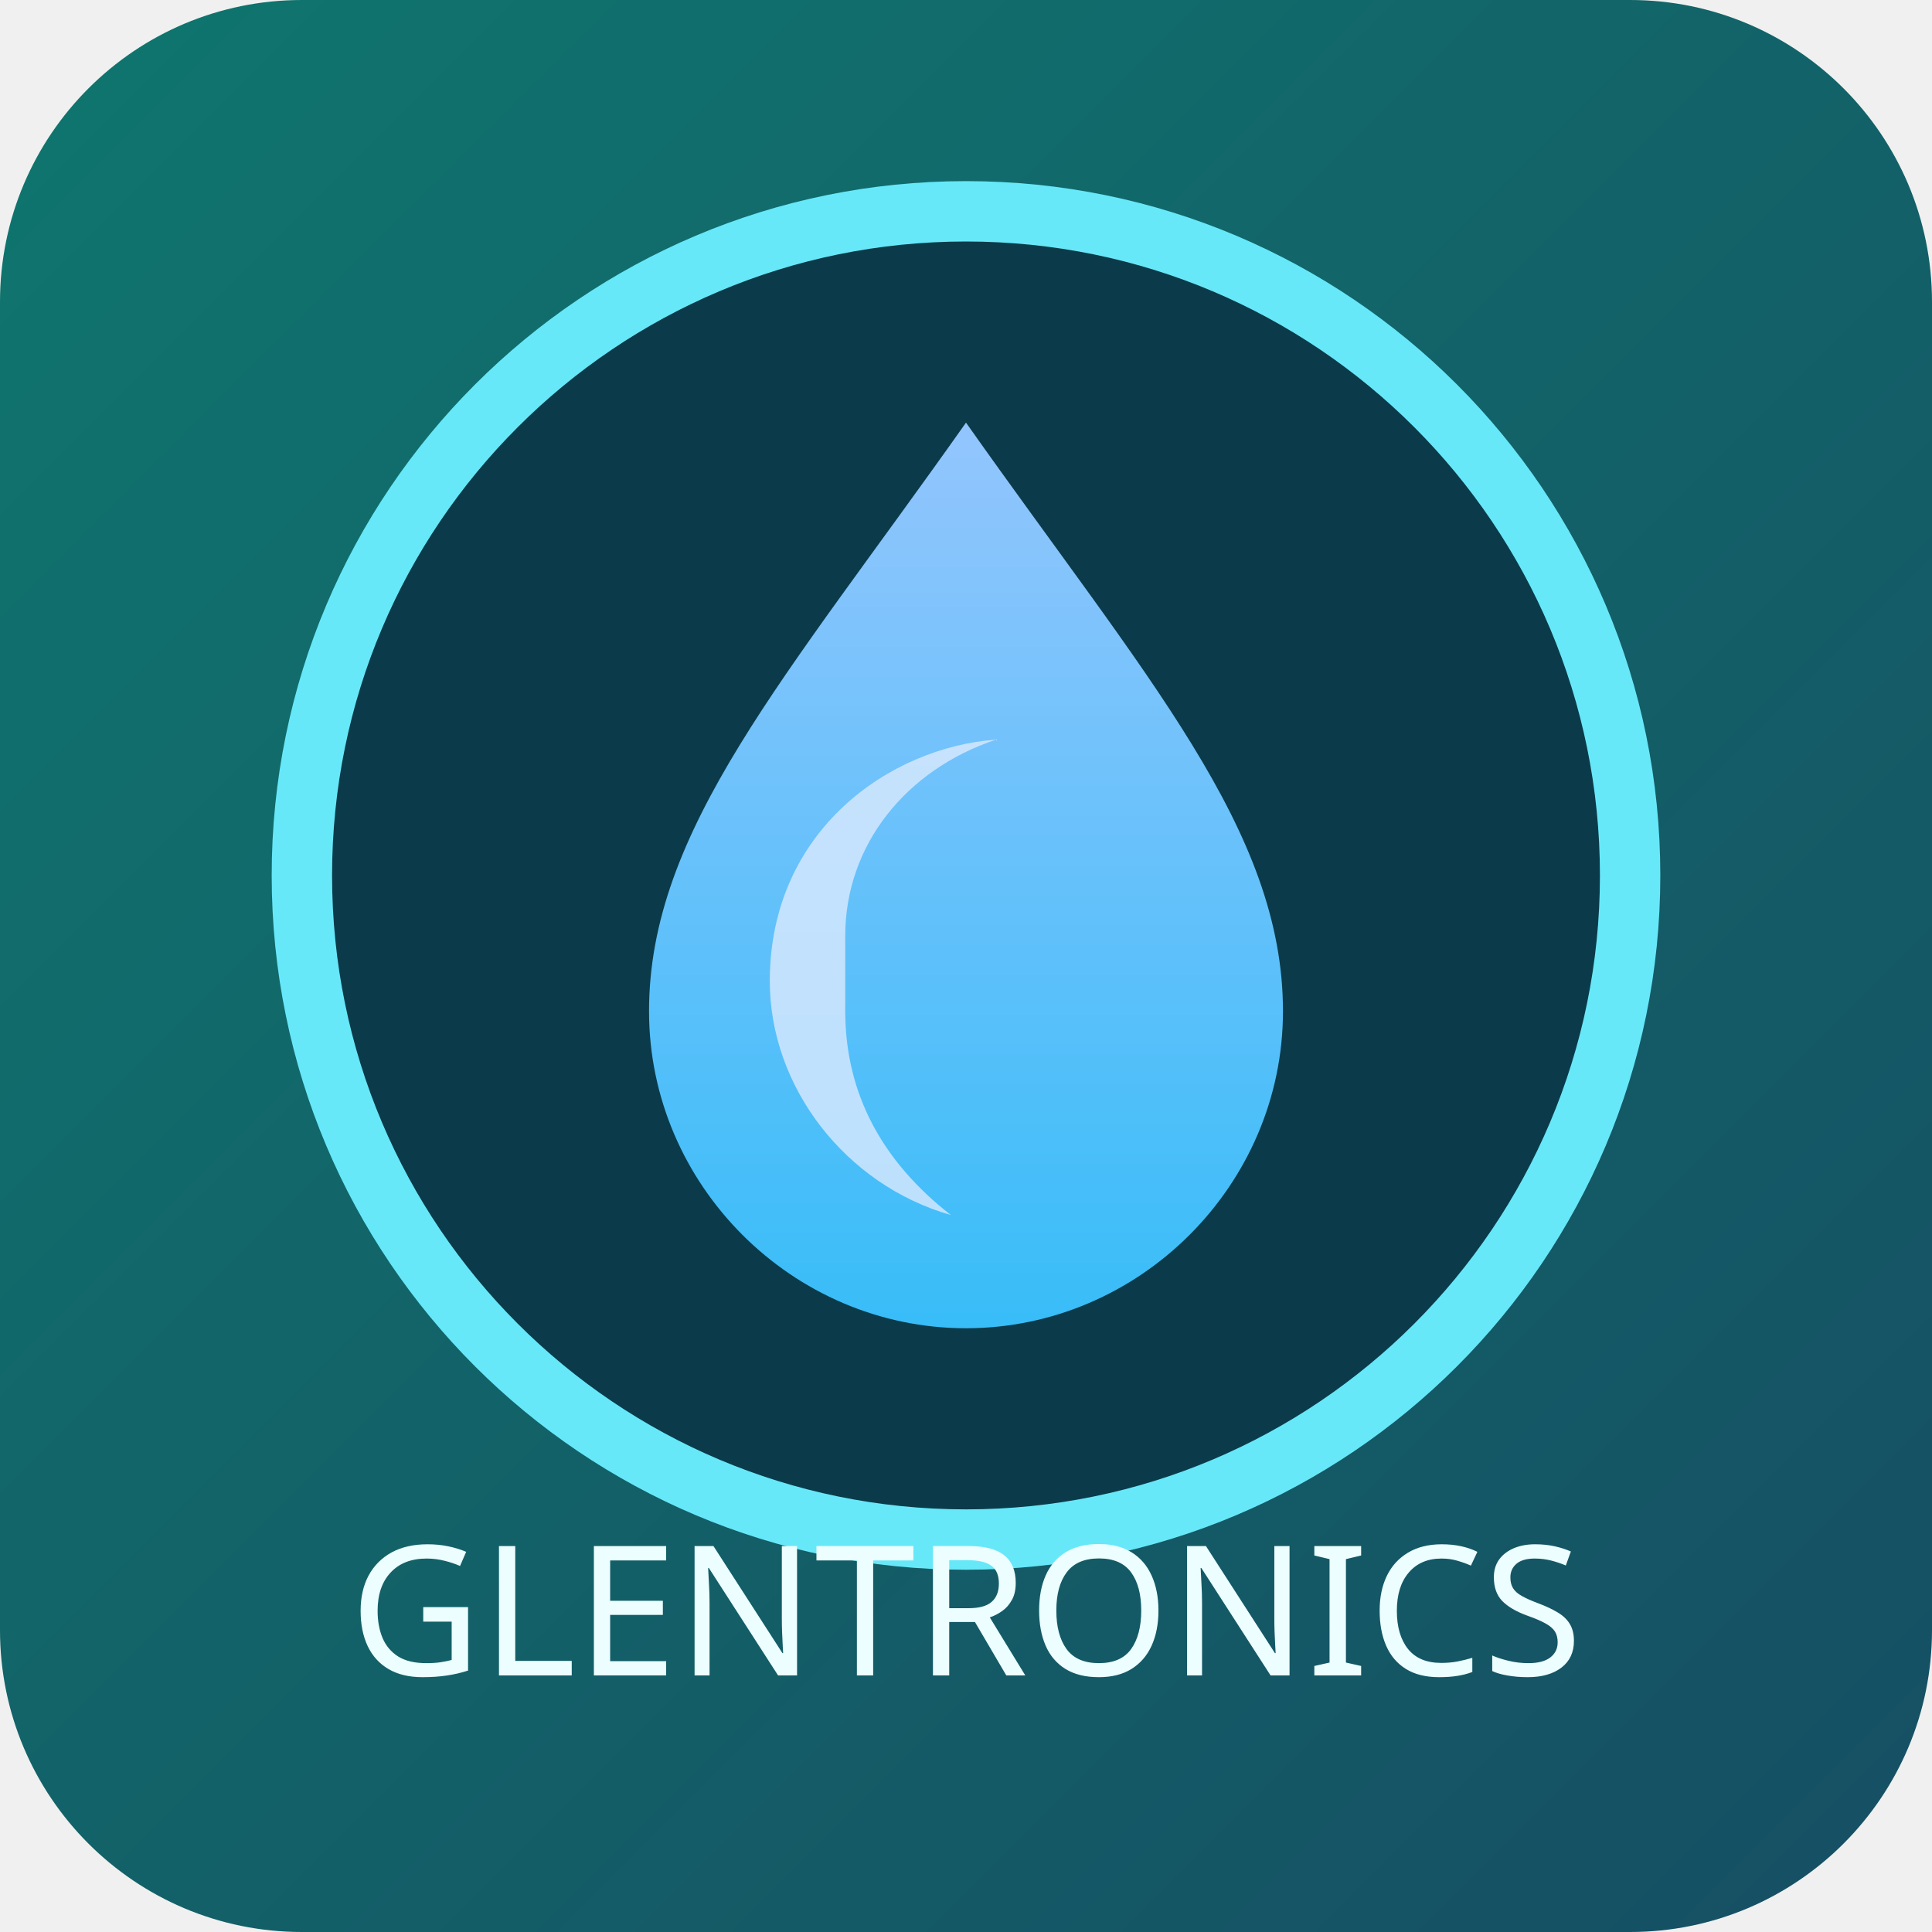
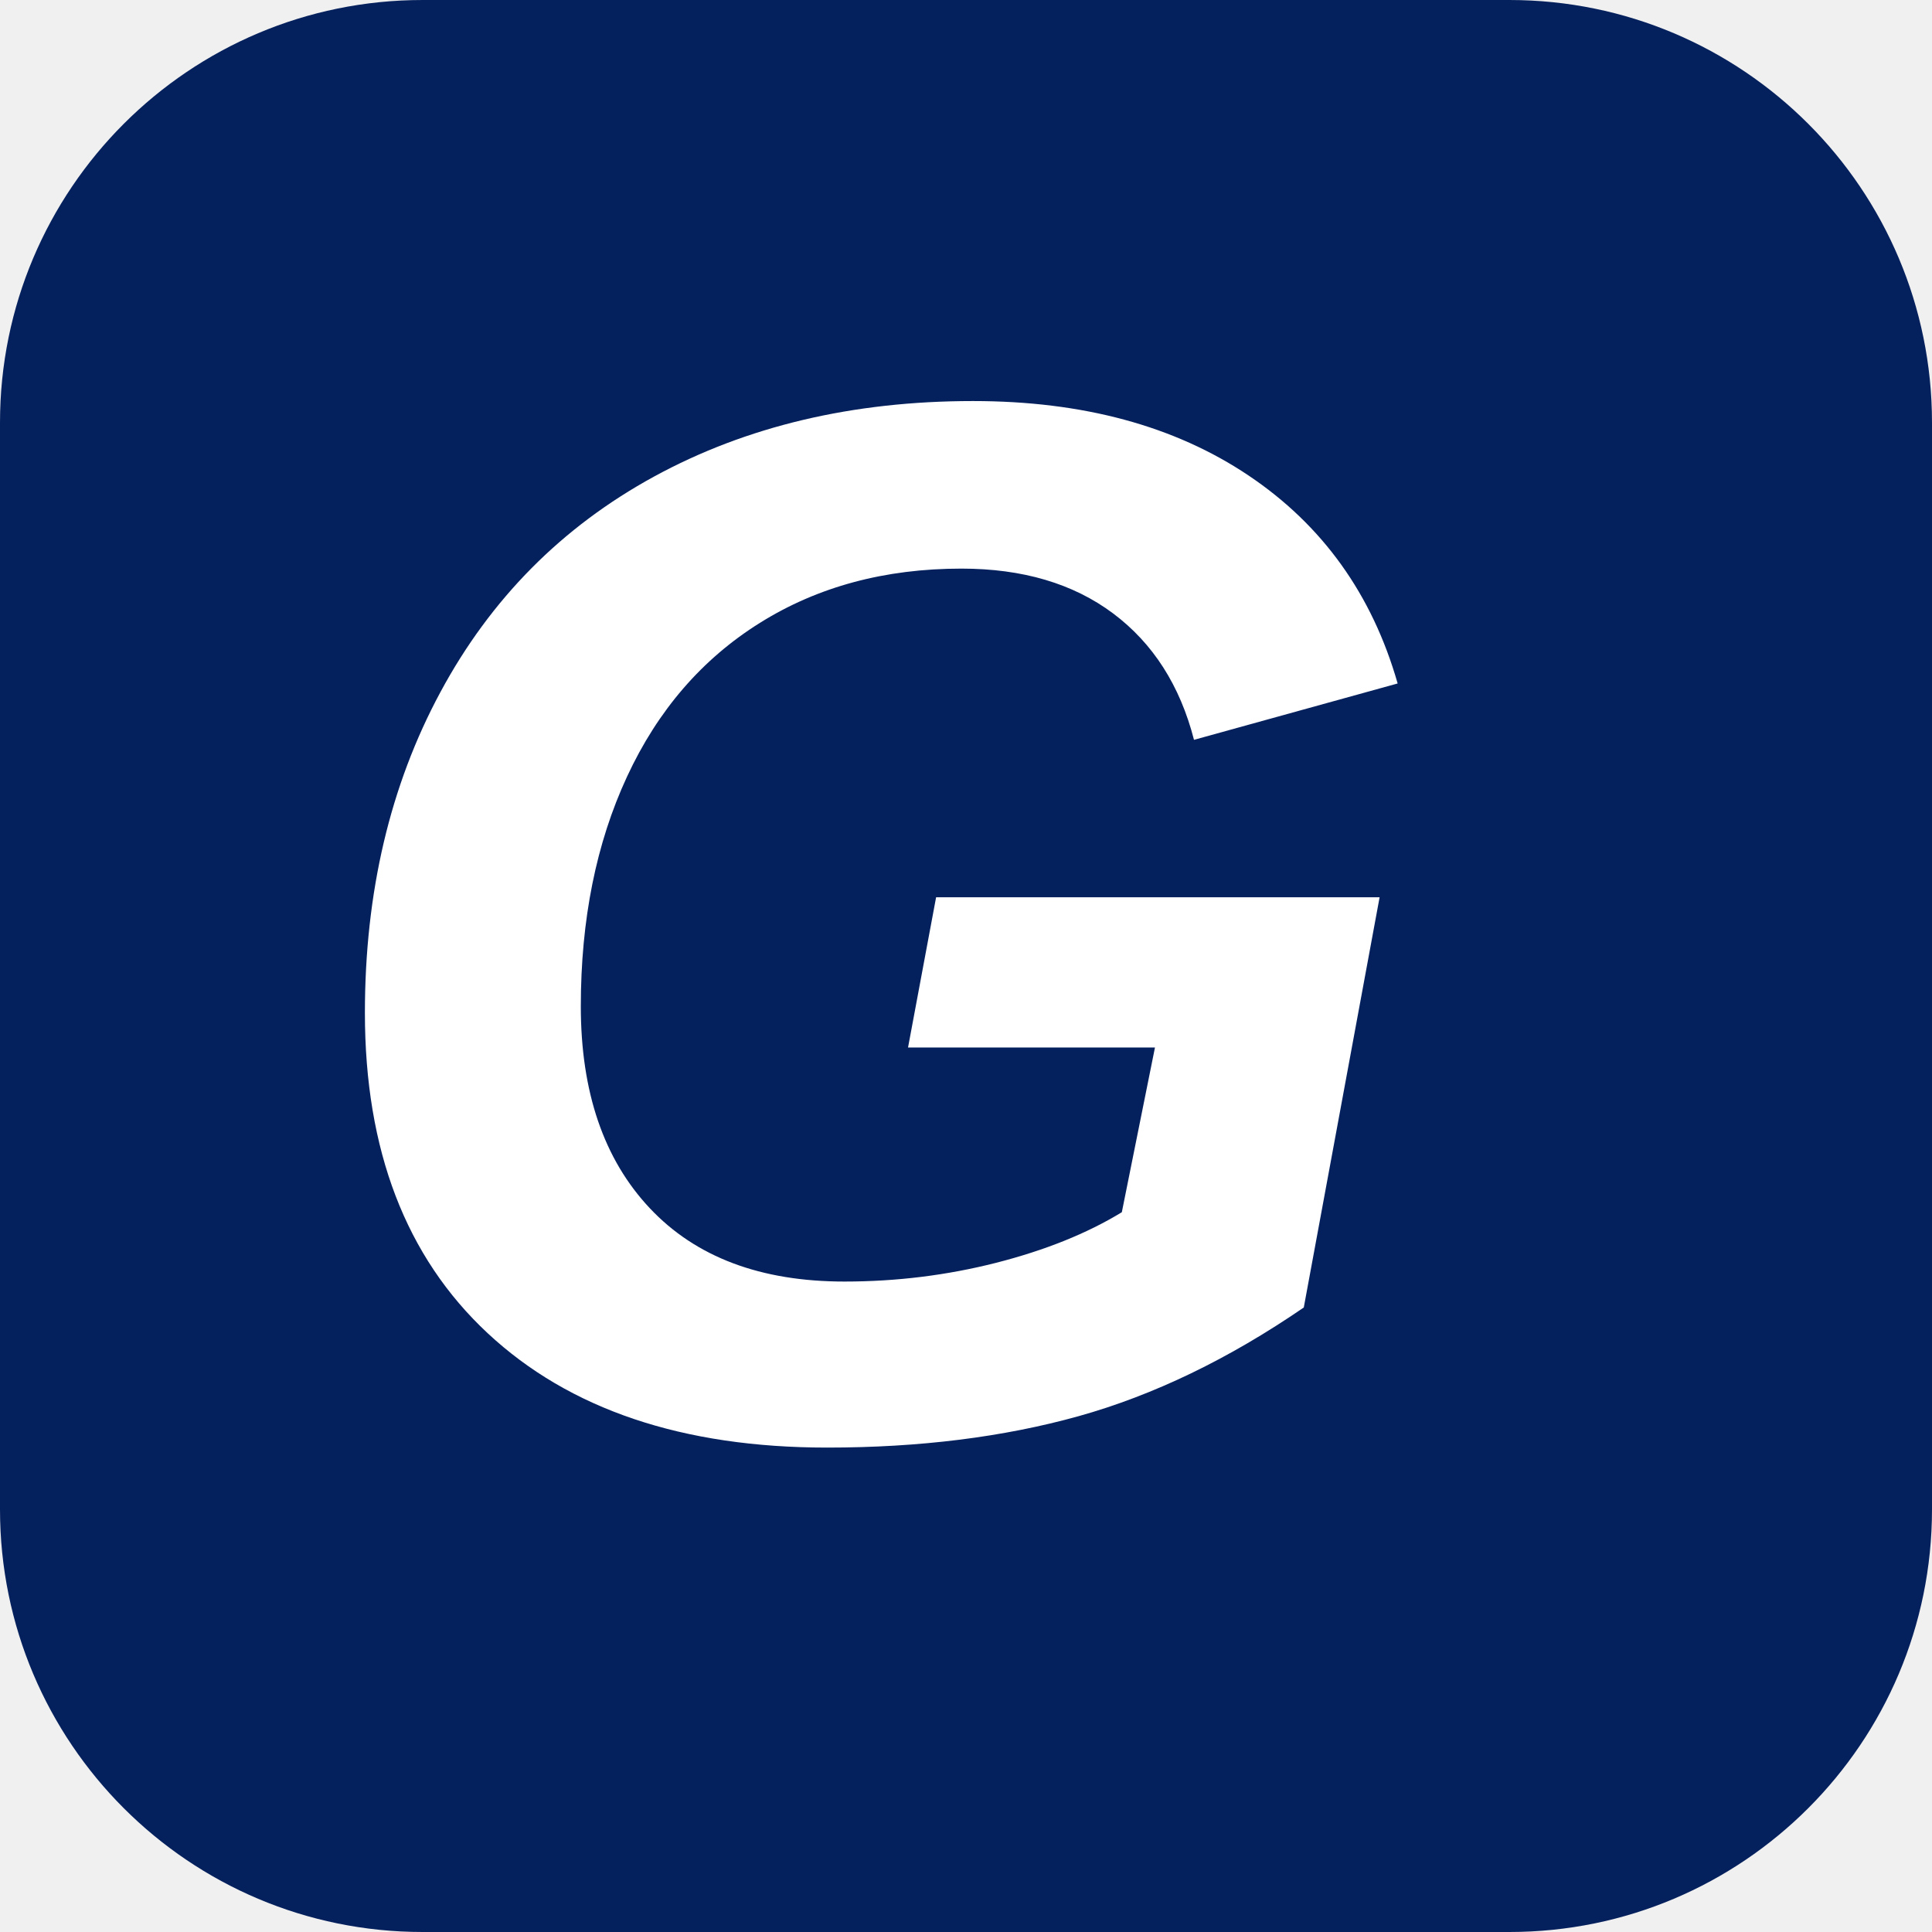
- <svg xmlns="http://www.w3.org/2000/svg" viewBox="0 0 256 256" role="img" aria-label="Glentronics">
-   <defs>
-     <linearGradient id="bg" x1="0" y1="0" x2="1" y2="1">
-       <stop offset="0%" stop-color="#0f766e" />
-       <stop offset="100%" stop-color="#164e63" />
-     </linearGradient>
-     <linearGradient id="drop" x1="0" y1="0" x2="0" y2="1">
-       <stop offset="0%" stop-color="#93c5fd" />
-       <stop offset="100%" stop-color="#38bdf8" />
-     </linearGradient>
-   </defs>
-   <rect width="256" height="256" rx="40" fill="url(#bg)" />
-   <circle cx="128" cy="116" r="88" fill="#0b3b4a" stroke="#67e8f9" stroke-width="8" />
-   <path d="M128 56c24 34 42 54 42 78 0 23-19 42-42 42s-42-19-42-42c0-24 18-44 42-78z" fill="url(#drop)" />
-   <path d="M112 124c0-12 8-22 20-26-14 1-30 12-30 32 0 14 10 27 24 31-9-7-14-16-14-27z" fill="#dbeafe" opacity="0.8" />
-   <text x="128" y="222" text-anchor="middle" font-family="Verdana, sans-serif" font-size="24" fill="#ecfeff">GLENTRONICS</text>
+ <svg xmlns="http://www.w3.org/2000/svg" viewBox="0 0 256 256">
+   <rect width="256" height="256" rx="56" fill="#05215D" />
+   <text x="115" y="190" font-family="Liberation Sans, DejaVu Sans, sans-serif" font-style="italic" font-weight="bold" font-size="196" text-anchor="middle" fill="#FFFFFF">G</text>
</svg>
